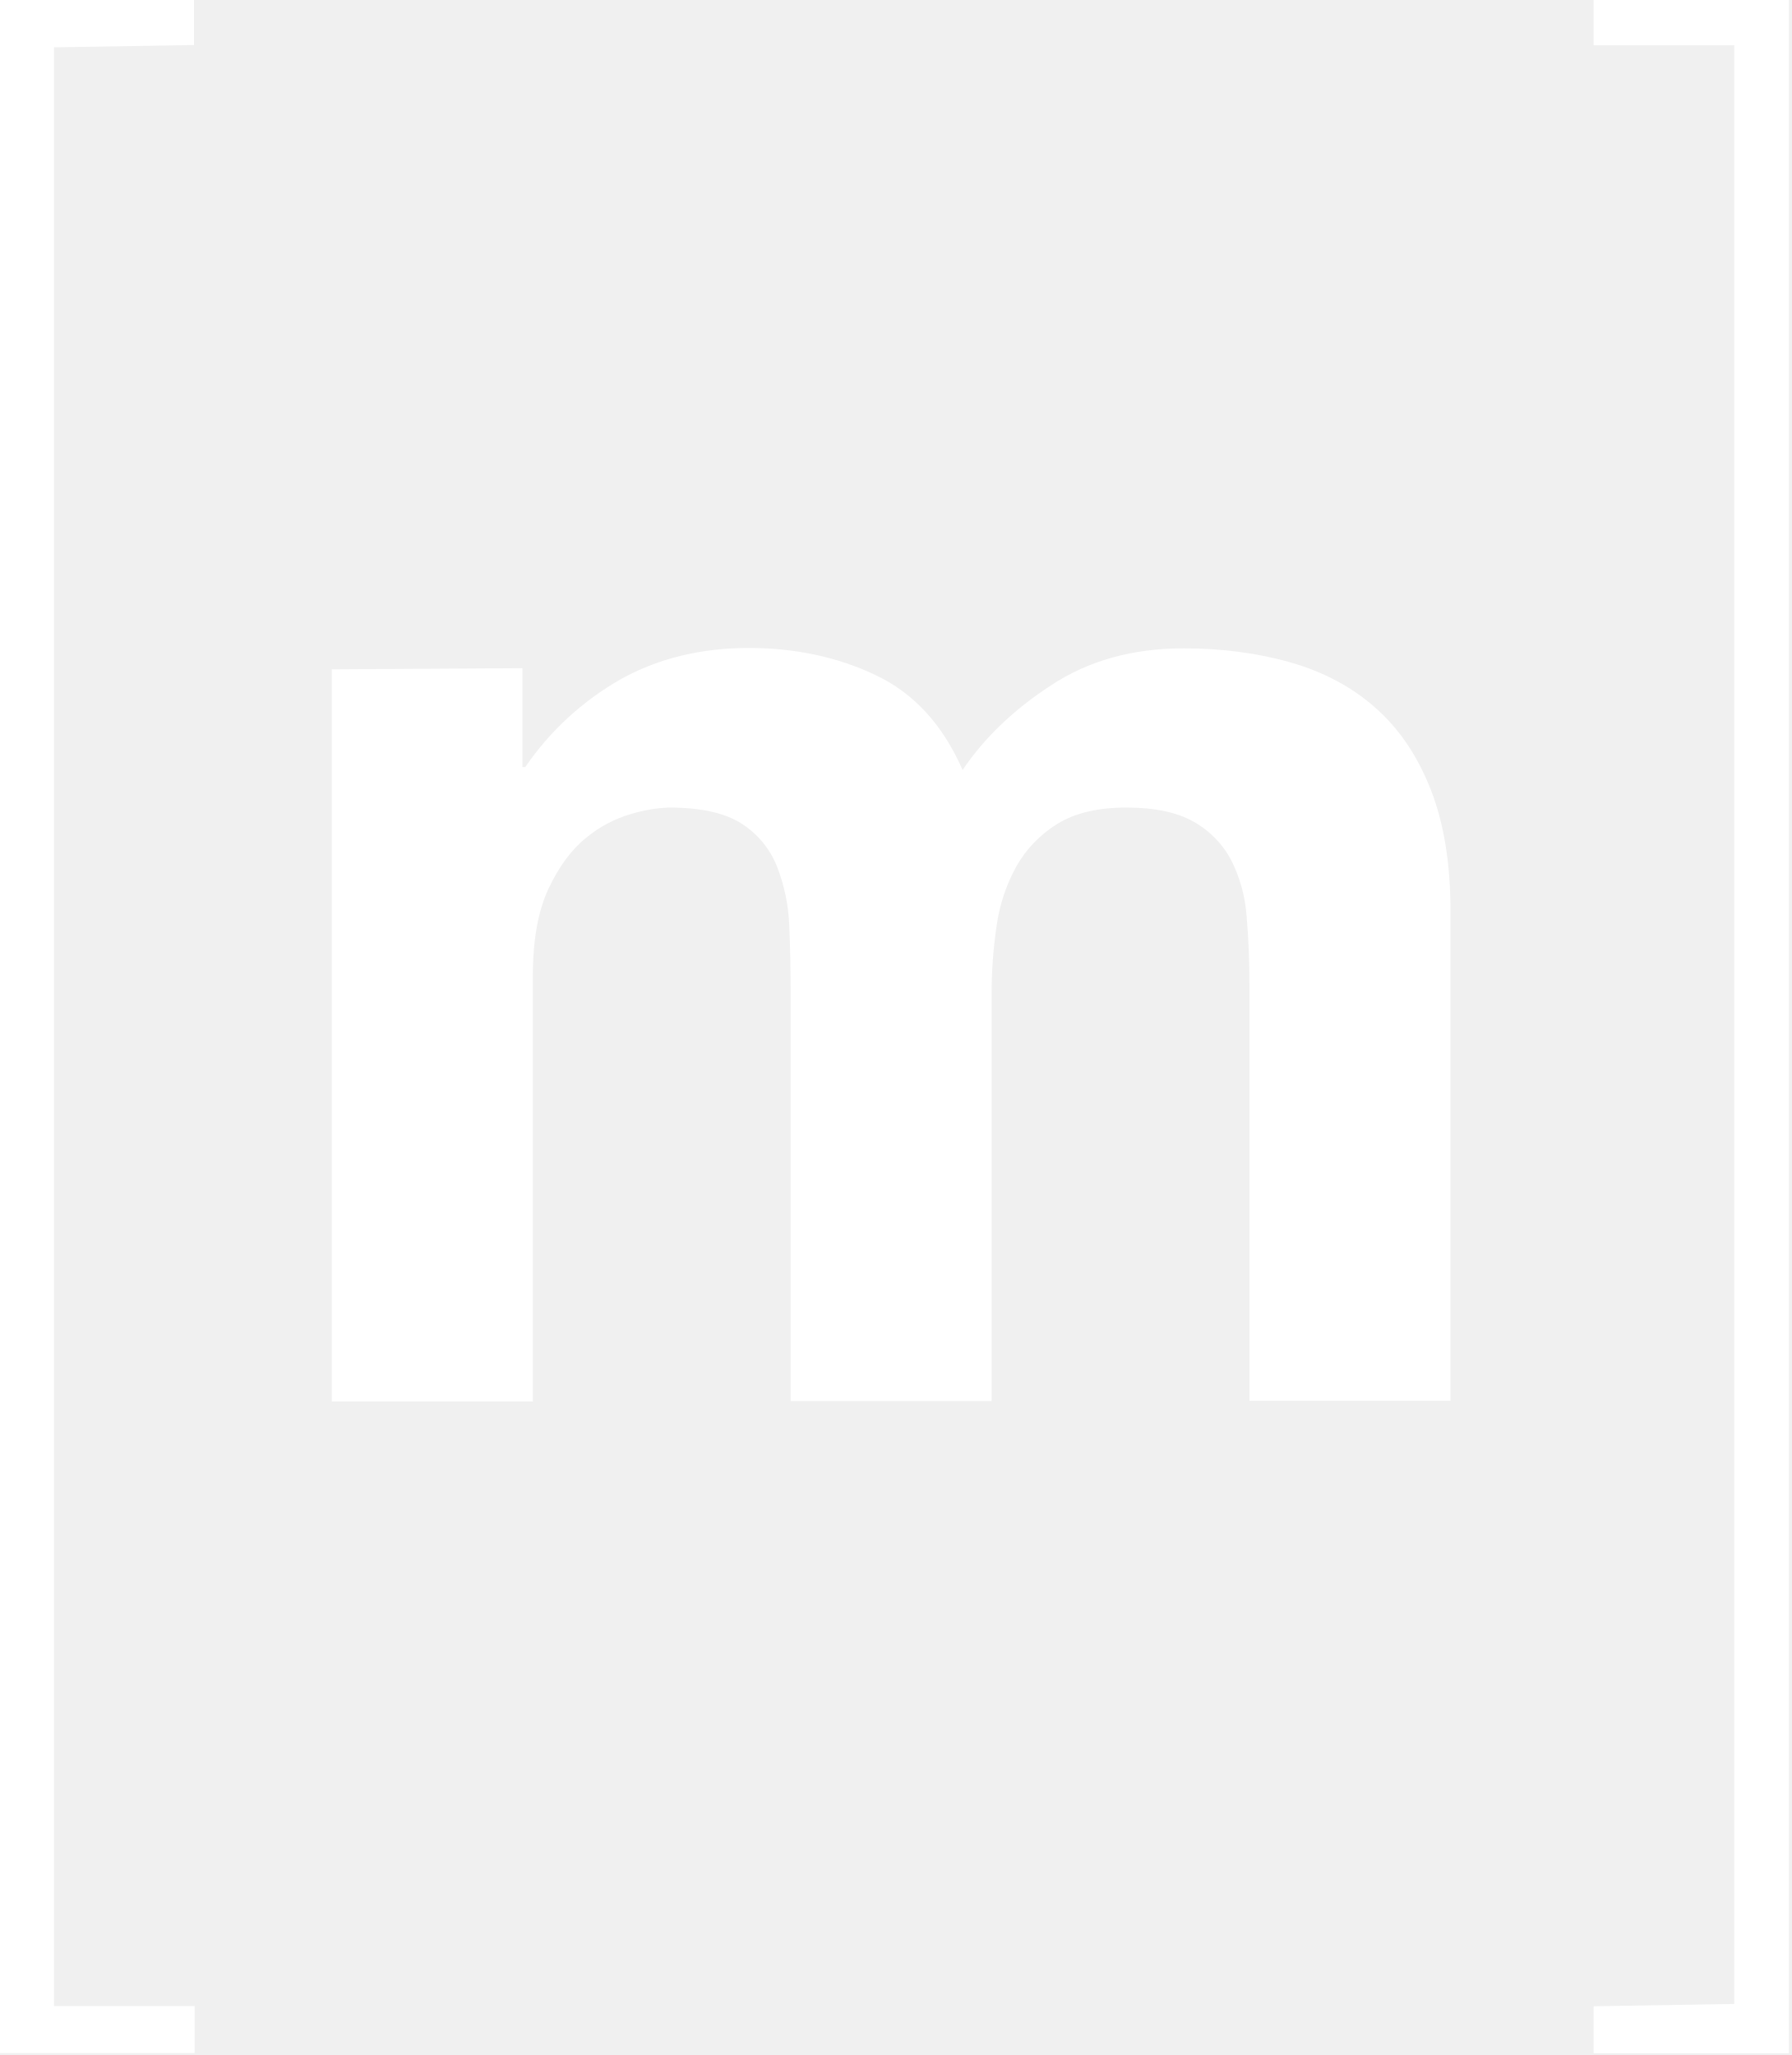
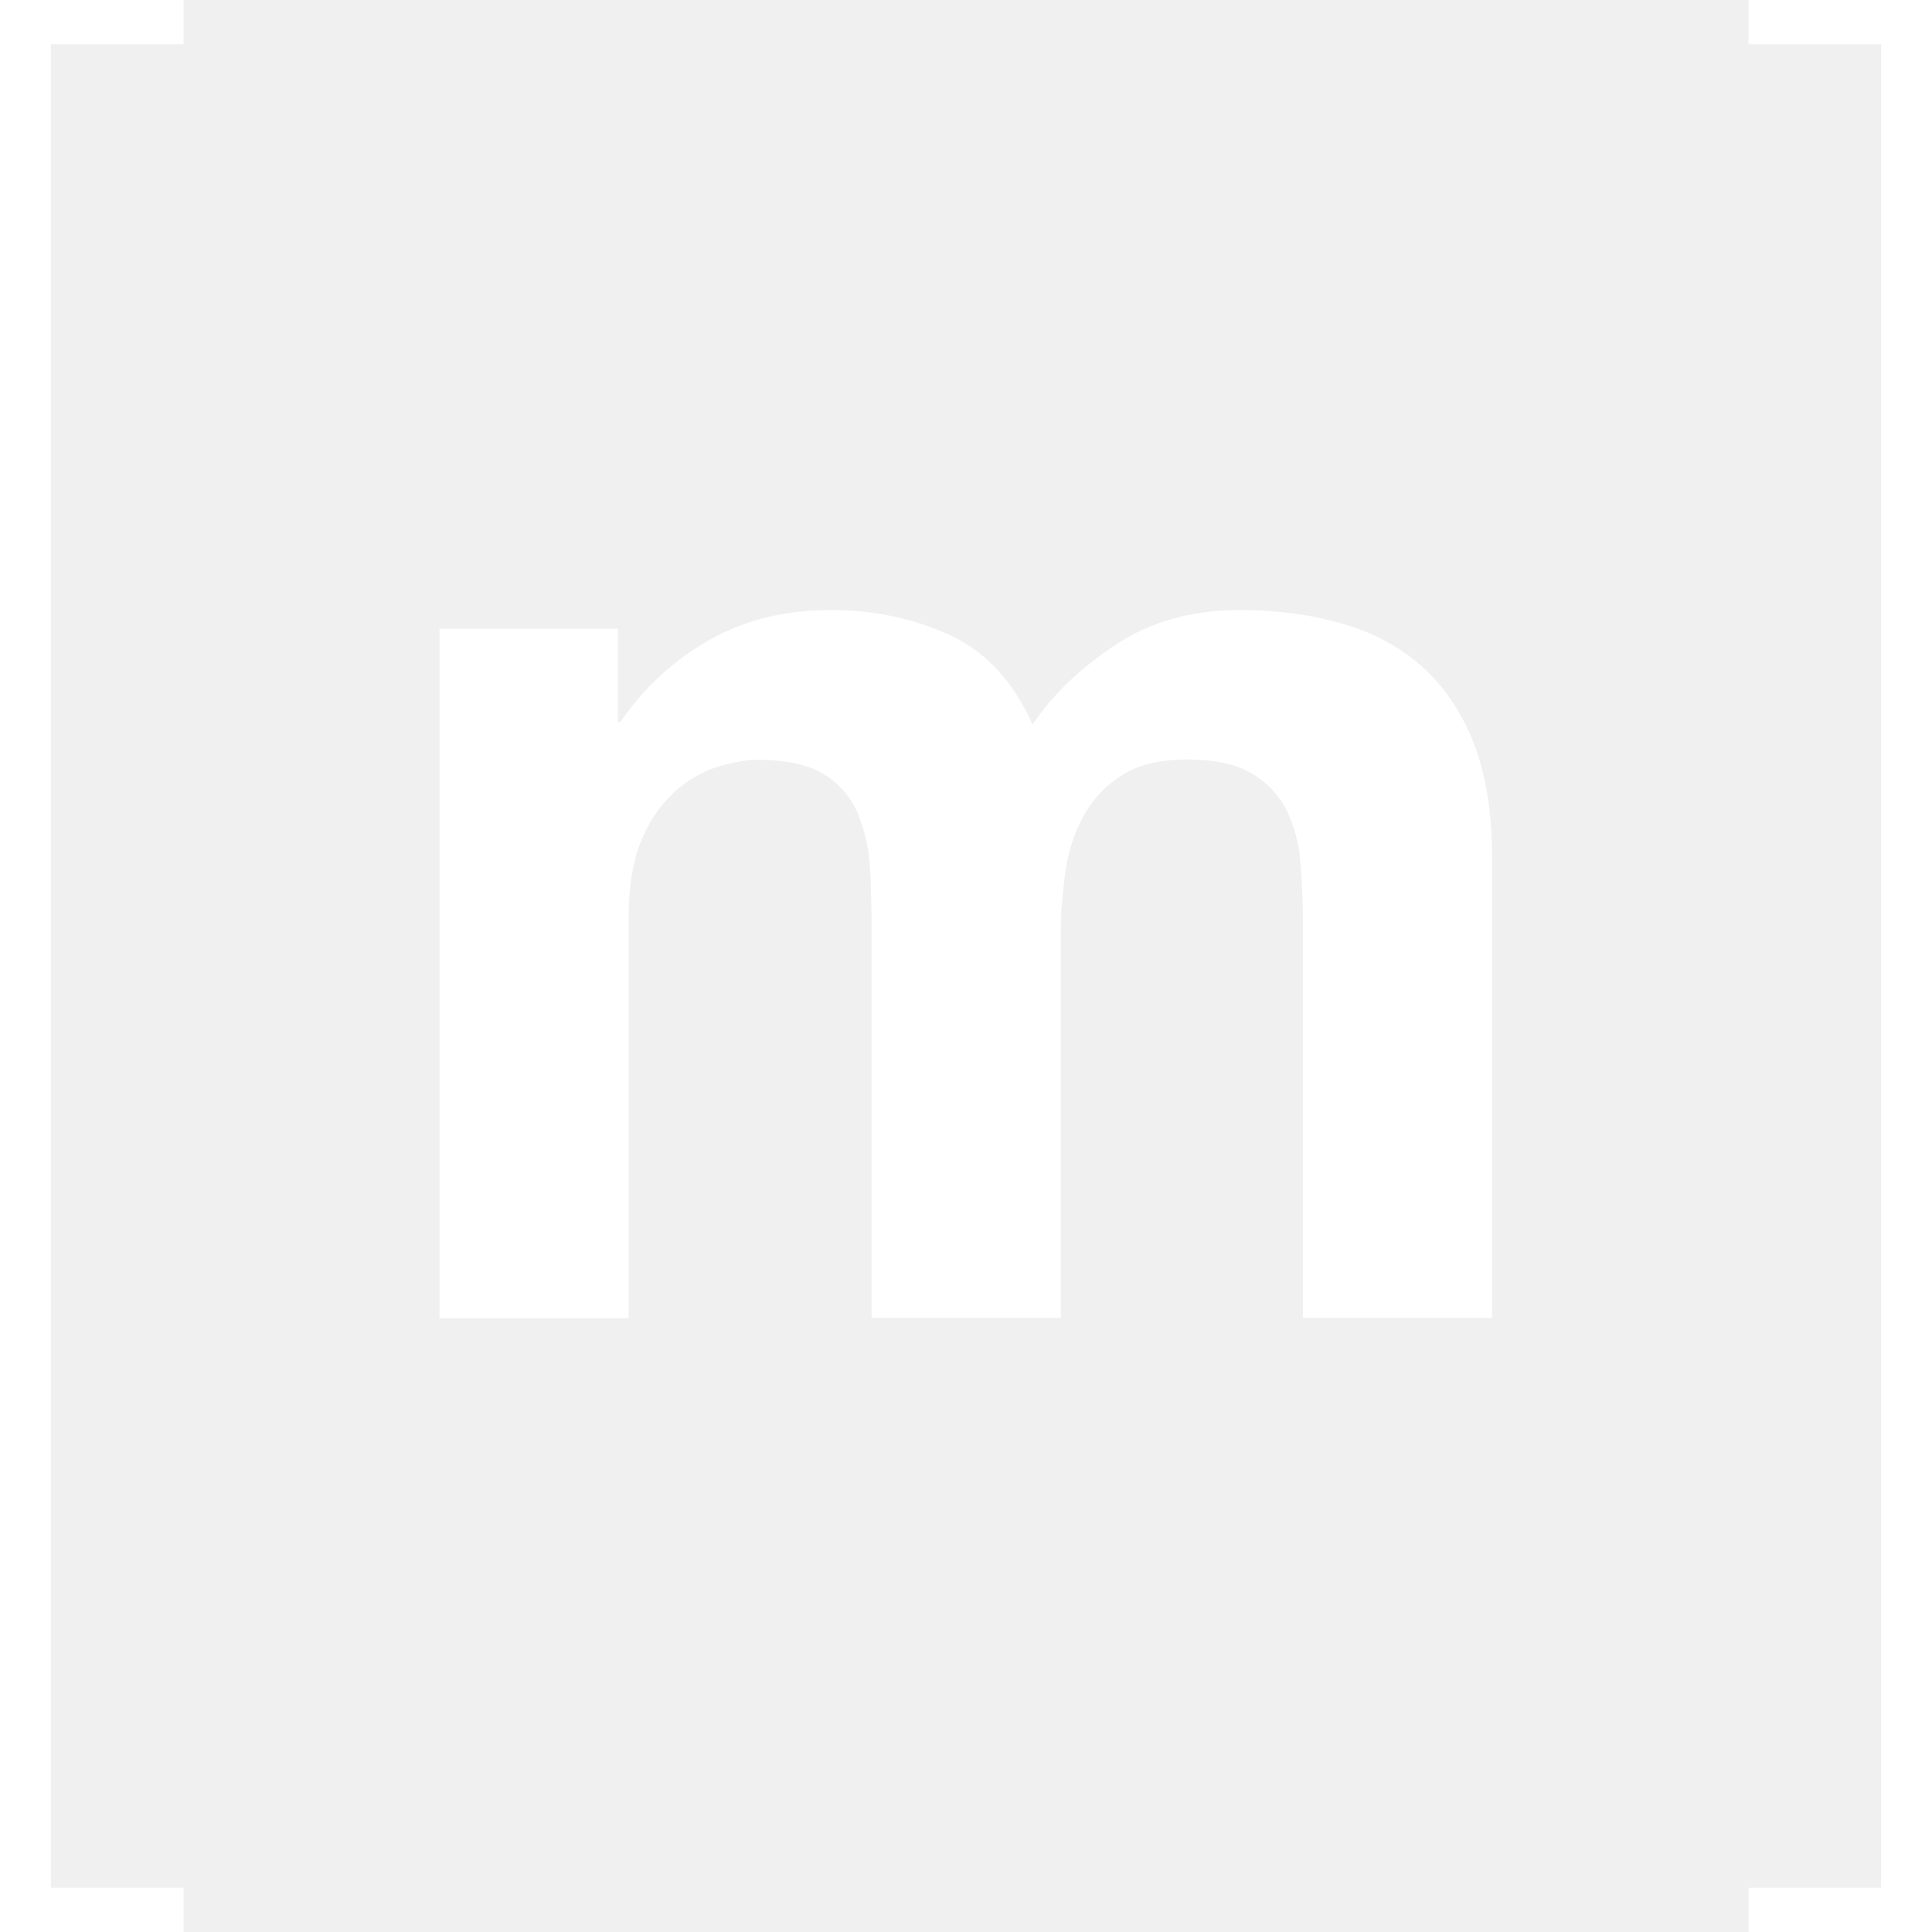
- <svg xmlns="http://www.w3.org/2000/svg" version="1.1" viewBox="0 0 27.9 32">
-   <g transform="translate(-.095 .005)" fill="#FFFFFF">
-     <path d="m27.1 31.2v-30.5h-2.19v-0.732h3.04v32h-3.04v-0.732z" />
-     <path d="m8.23 10.4v1.54h0.044c0.385-0.564 0.893-1.03 1.49-1.37 0.58-0.323 1.25-0.485 1.99-0.485 0.72 0 1.38 0.14 1.97 0.42 0.595 0.279 1.05 0.771 1.36 1.48 0.338-0.5 0.796-0.941 1.38-1.32 0.58-0.383 1.27-0.574 2.06-0.574 0.602 0 1.16 0.074 1.67 0.22 0.514 0.148 0.954 0.383 1.32 0.707 0.366 0.323 0.653 0.746 0.859 1.27 0.205 0.522 0.308 1.15 0.308 1.89v7.63h-3.13v-6.46c0-0.383-0.015-0.743-0.044-1.08-0.021-0.307-0.103-0.607-0.242-0.882-0.133-0.251-0.336-0.458-0.584-0.596-0.257-0.146-0.606-0.22-1.05-0.22-0.44 0-0.796 0.085-1.07 0.253-0.272 0.17-0.485 0.39-0.639 0.662-0.159 0.287-0.264 0.602-0.308 0.927-0.052 0.347-0.078 0.697-0.078 1.05v6.35h-3.13v-6.4c0-0.338-7e-3 -0.673-0.021-1-0.011-0.314-0.075-0.623-0.188-0.916-0.108-0.277-0.3-0.512-0.55-0.673-0.258-0.168-0.636-0.253-1.14-0.253-0.198 0.008-0.394 0.042-0.584 0.1-0.258 0.074-0.498 0.202-0.705 0.374-0.228 0.184-0.422 0.449-0.584 0.794-0.161 0.346-0.242 0.798-0.242 1.36v6.62h-3.13v-11.4z" />
-     <path d="m0.936 0.732v30.5h2.19v0.732h-3.04v-32h3.03v0.732z" />
-   </g>
+ <svg xmlns="http://www.w3.org/2000/svg" width="80px" fill="#fff" height="80px" viewBox="0 0 80 80" role="img">
+   <path d="M2.107 1.833v76.333H7.6V80H0V0h7.6v1.833zm23.477 24.2v3.857h0.11a11 11 0 0 1 3.723 -3.413c1.443 -0.817 3.12 -1.217 5 -1.217q2.7 0.007 4.937 1.047c1.493 0.693 2.617 1.94 3.4 3.693q1.273 -1.873 3.447 -3.307 2.17 -1.433 5.153 -1.433 2.263 0 4.2 0.557c1.293 0.367 2.387 0.953 3.31 1.767 0.92 0.817 1.63 1.863 2.153 3.17q0.763 1.957 0.767 4.723v19.093h-7.83V38.4q0 -1.433 -0.107 -2.707a6 6 0 0 0 -0.6 -2.2 3.667 3.667 0 0 0 -1.46 -1.493q-0.973 -0.55 -2.617 -0.553 -1.66 0 -2.677 0.63a4.667 4.667 0 0 0 -1.6 1.663 6.667 6.667 0 0 0 -0.77 2.32 18.667 18.667 0 0 0 -0.2 2.617v15.893h-7.833v-16q0.007 -1.267 -0.06 -2.507a7 7 0 0 0 -0.477 -2.293 3.5 3.5 0 0 0 -1.383 -1.677c-0.647 -0.417 -1.587 -0.633 -2.847 -0.633q-0.56 0 -1.463 0.247c-0.6 0.17 -1.2 0.477 -1.767 0.94a5.467 5.467 0 0 0 -1.463 1.983q-0.6 1.3 -0.6 3.4v16.553H18.2V26.033zm52.31 52.133V1.833H72.4V0H80v80h-7.6v-1.833z" />
</svg>
